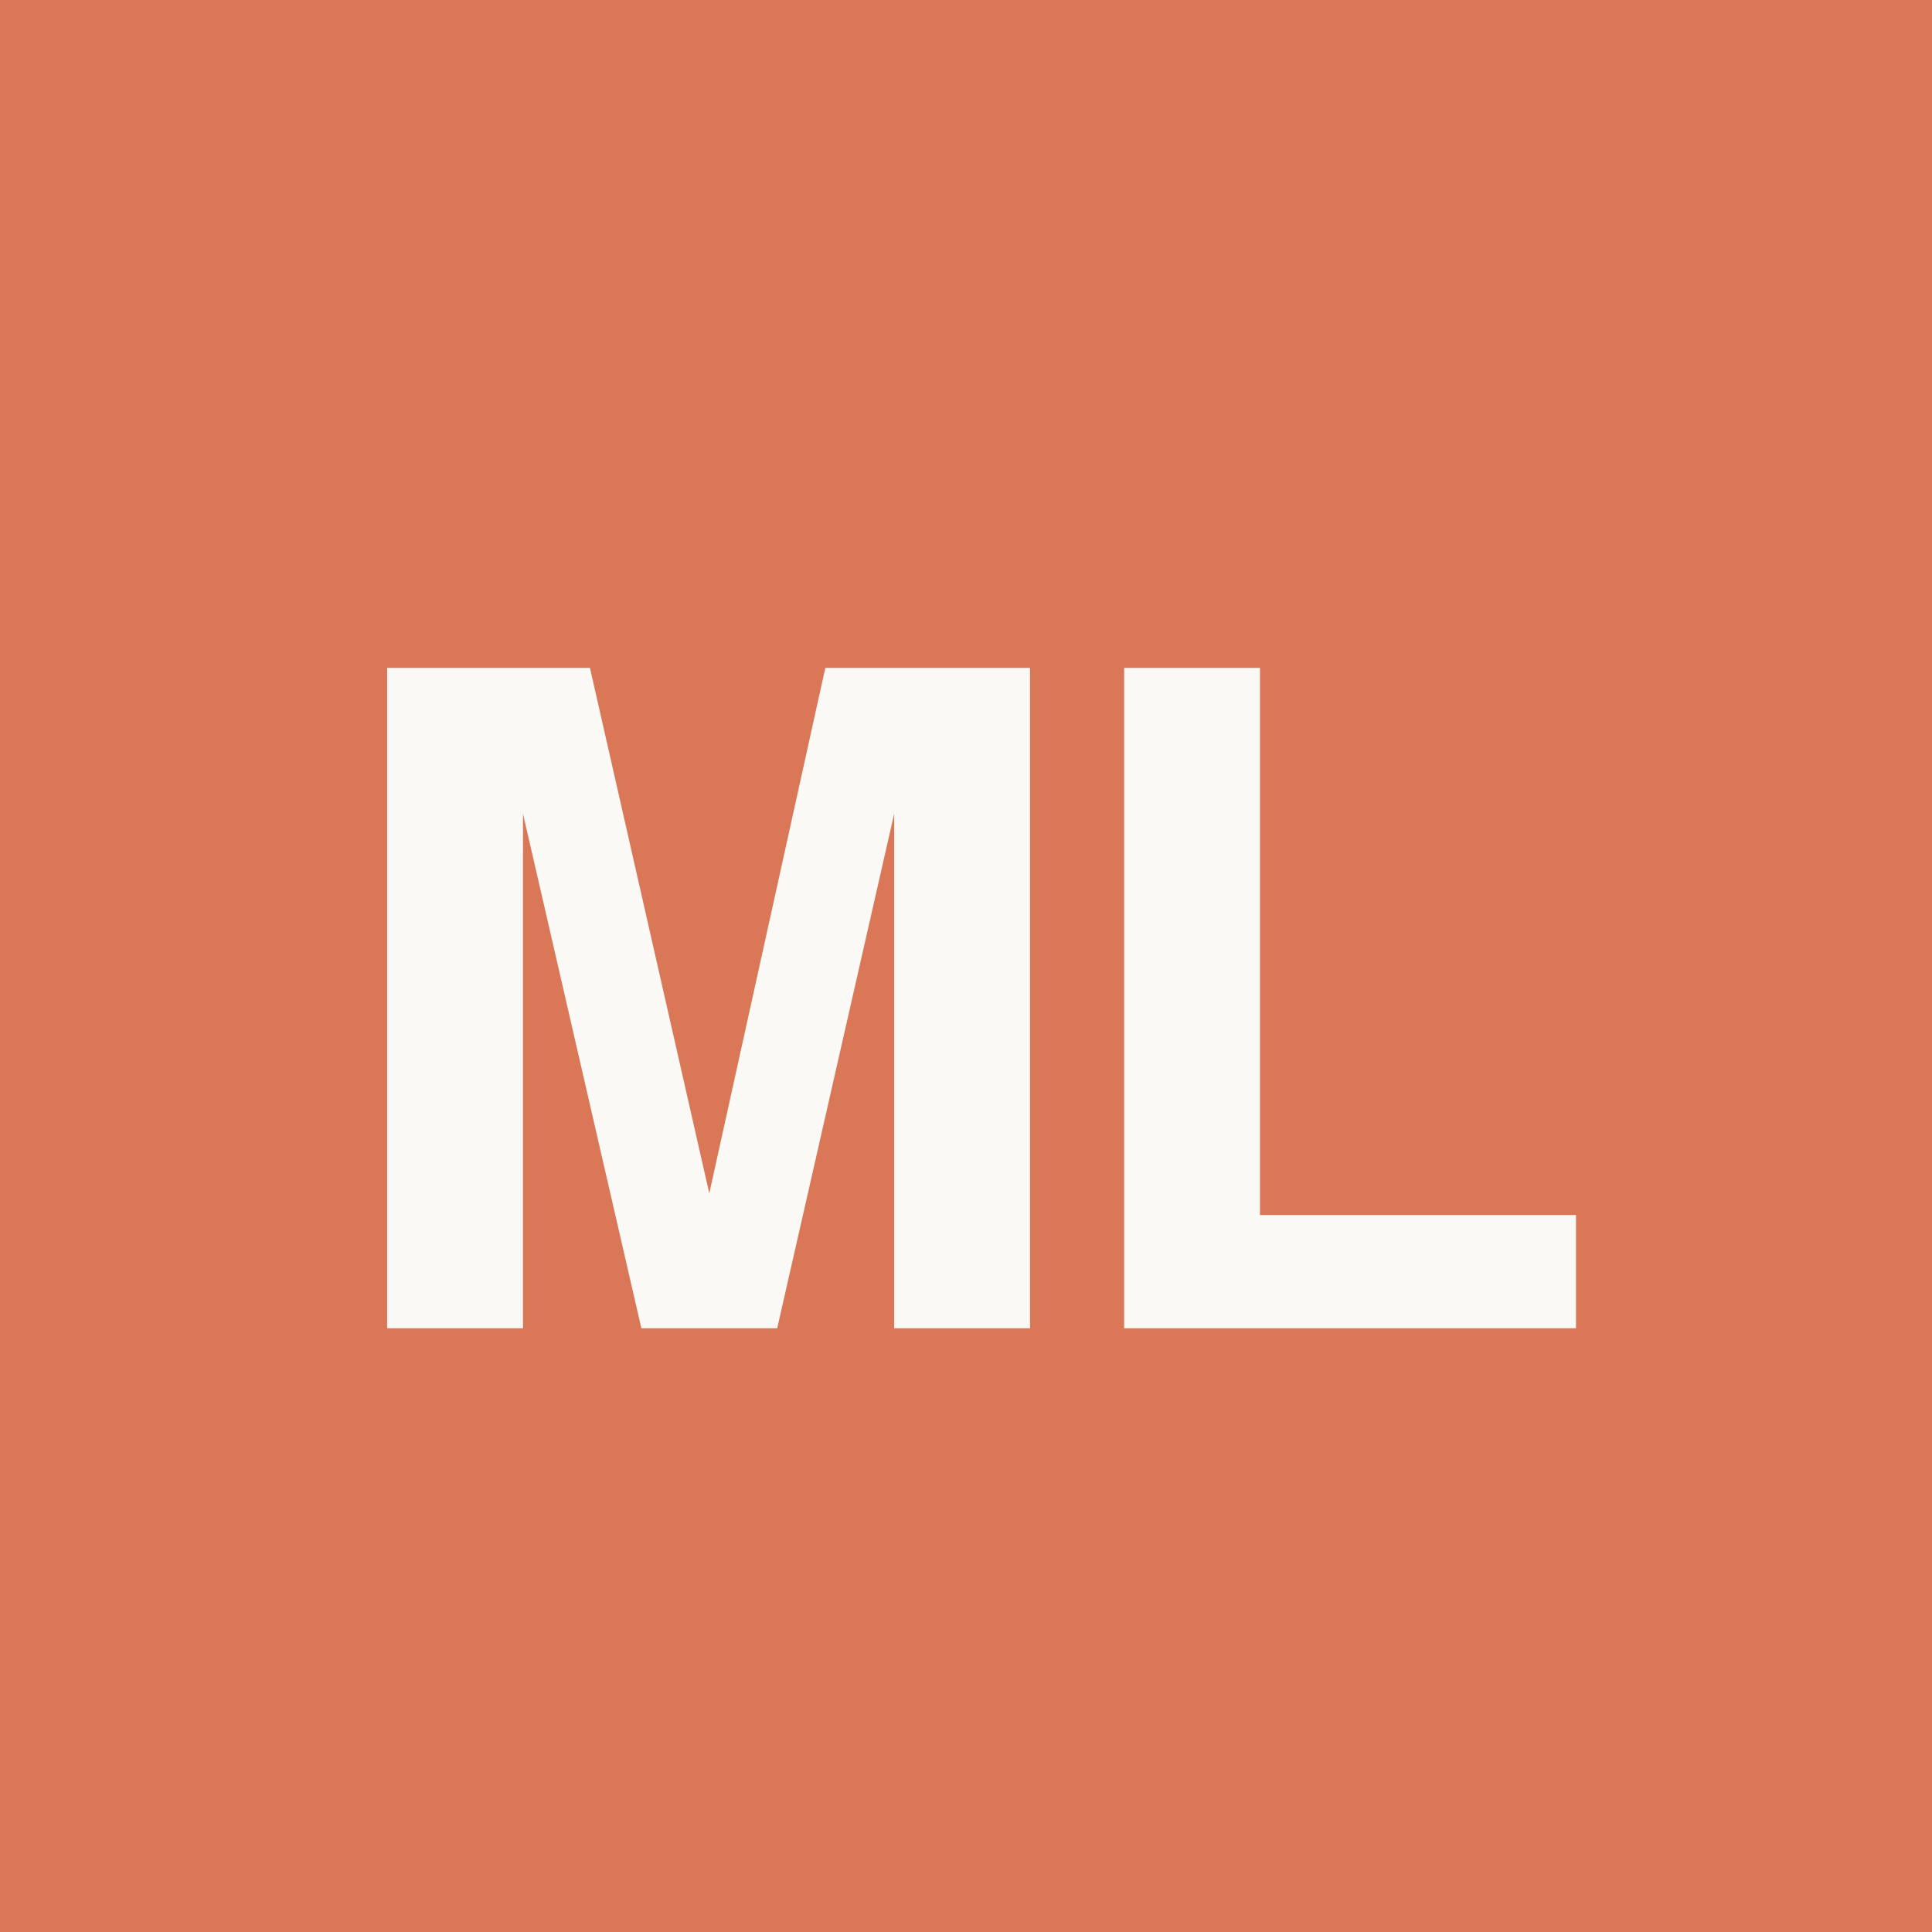
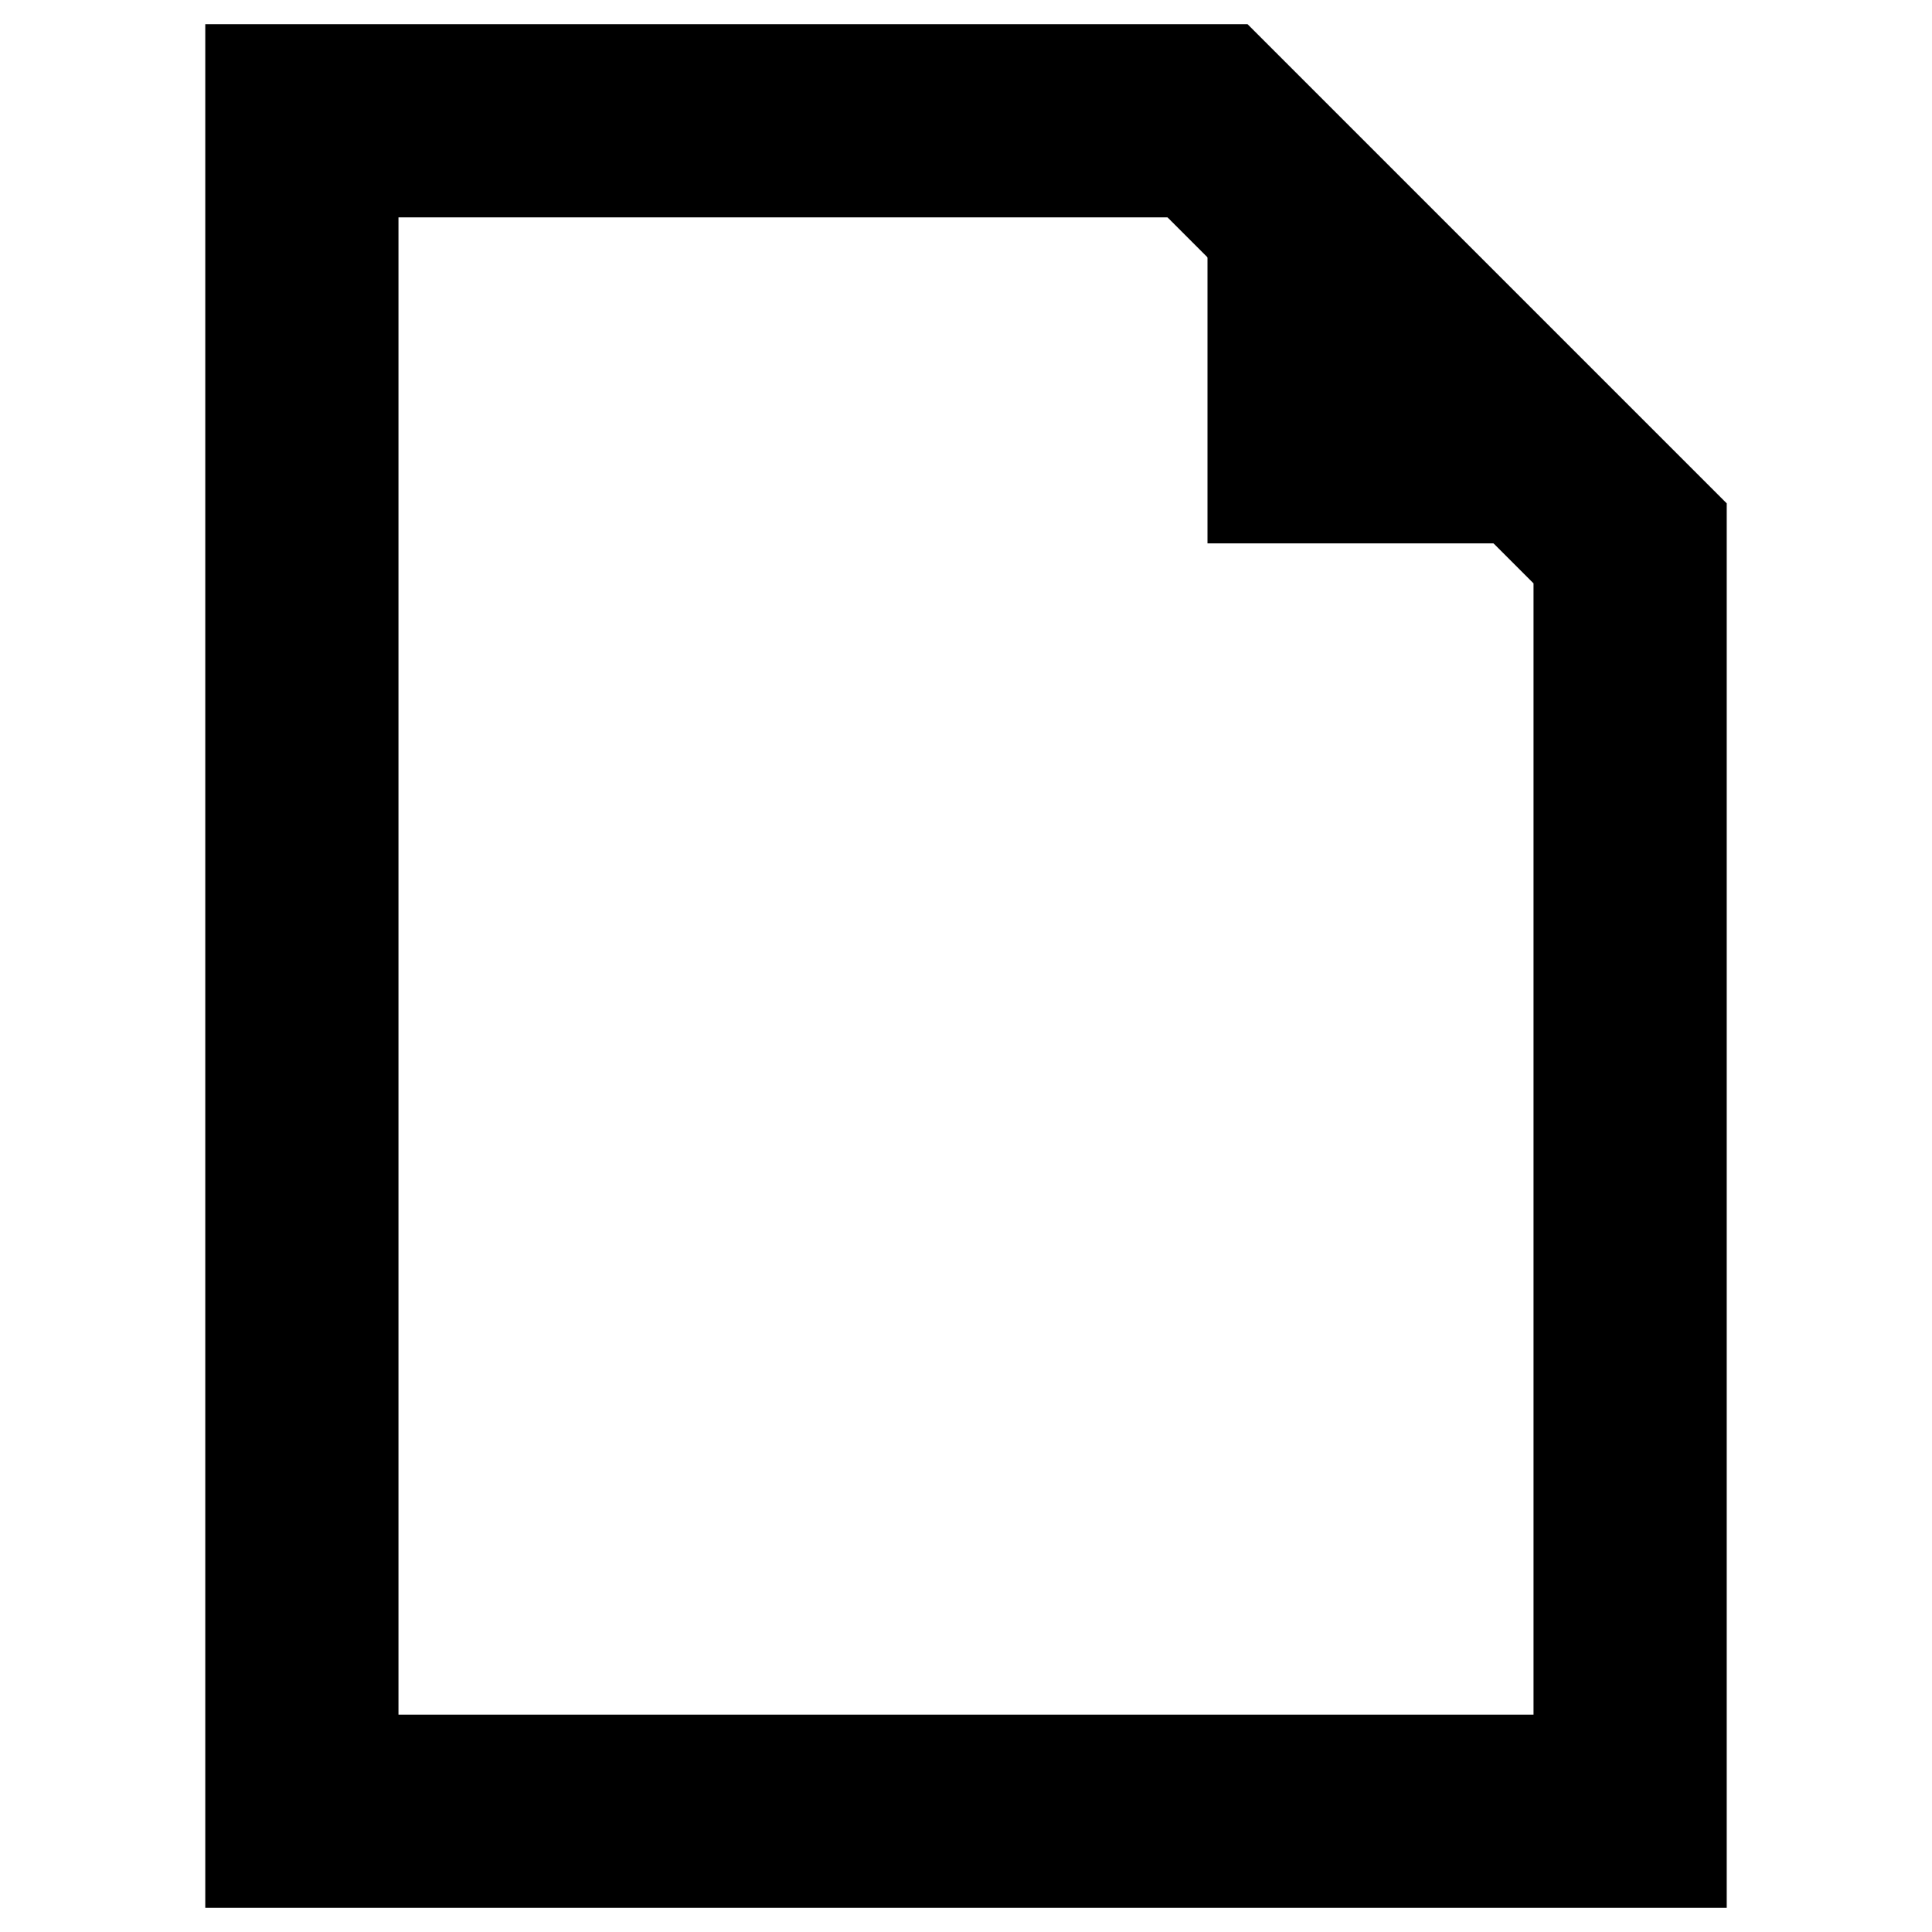
- <svg xmlns="http://www.w3.org/2000/svg" viewBox="0 0 64 64">
-   <rect width="64" height="64" fill="#D97757" />
-   <text x="32" y="44" text-anchor="middle" font-family="Geist, Helvetica, Arial, sans-serif" font-size="30" font-weight="700" fill="#FAF9F5" letter-spacing="-1">ML</text>
+ <svg xmlns="http://www.w3.org/2000/svg" viewBox="0 0 16 16">
+   <path d="M2.5 1 H10 L13.5 4.5 V15 H2.5 Z" fill="none" stroke="#000" stroke-width="1.6" />
+   <path d="M10 1 L13.5 4.5 H10 Z" fill="#000" />
</svg>
